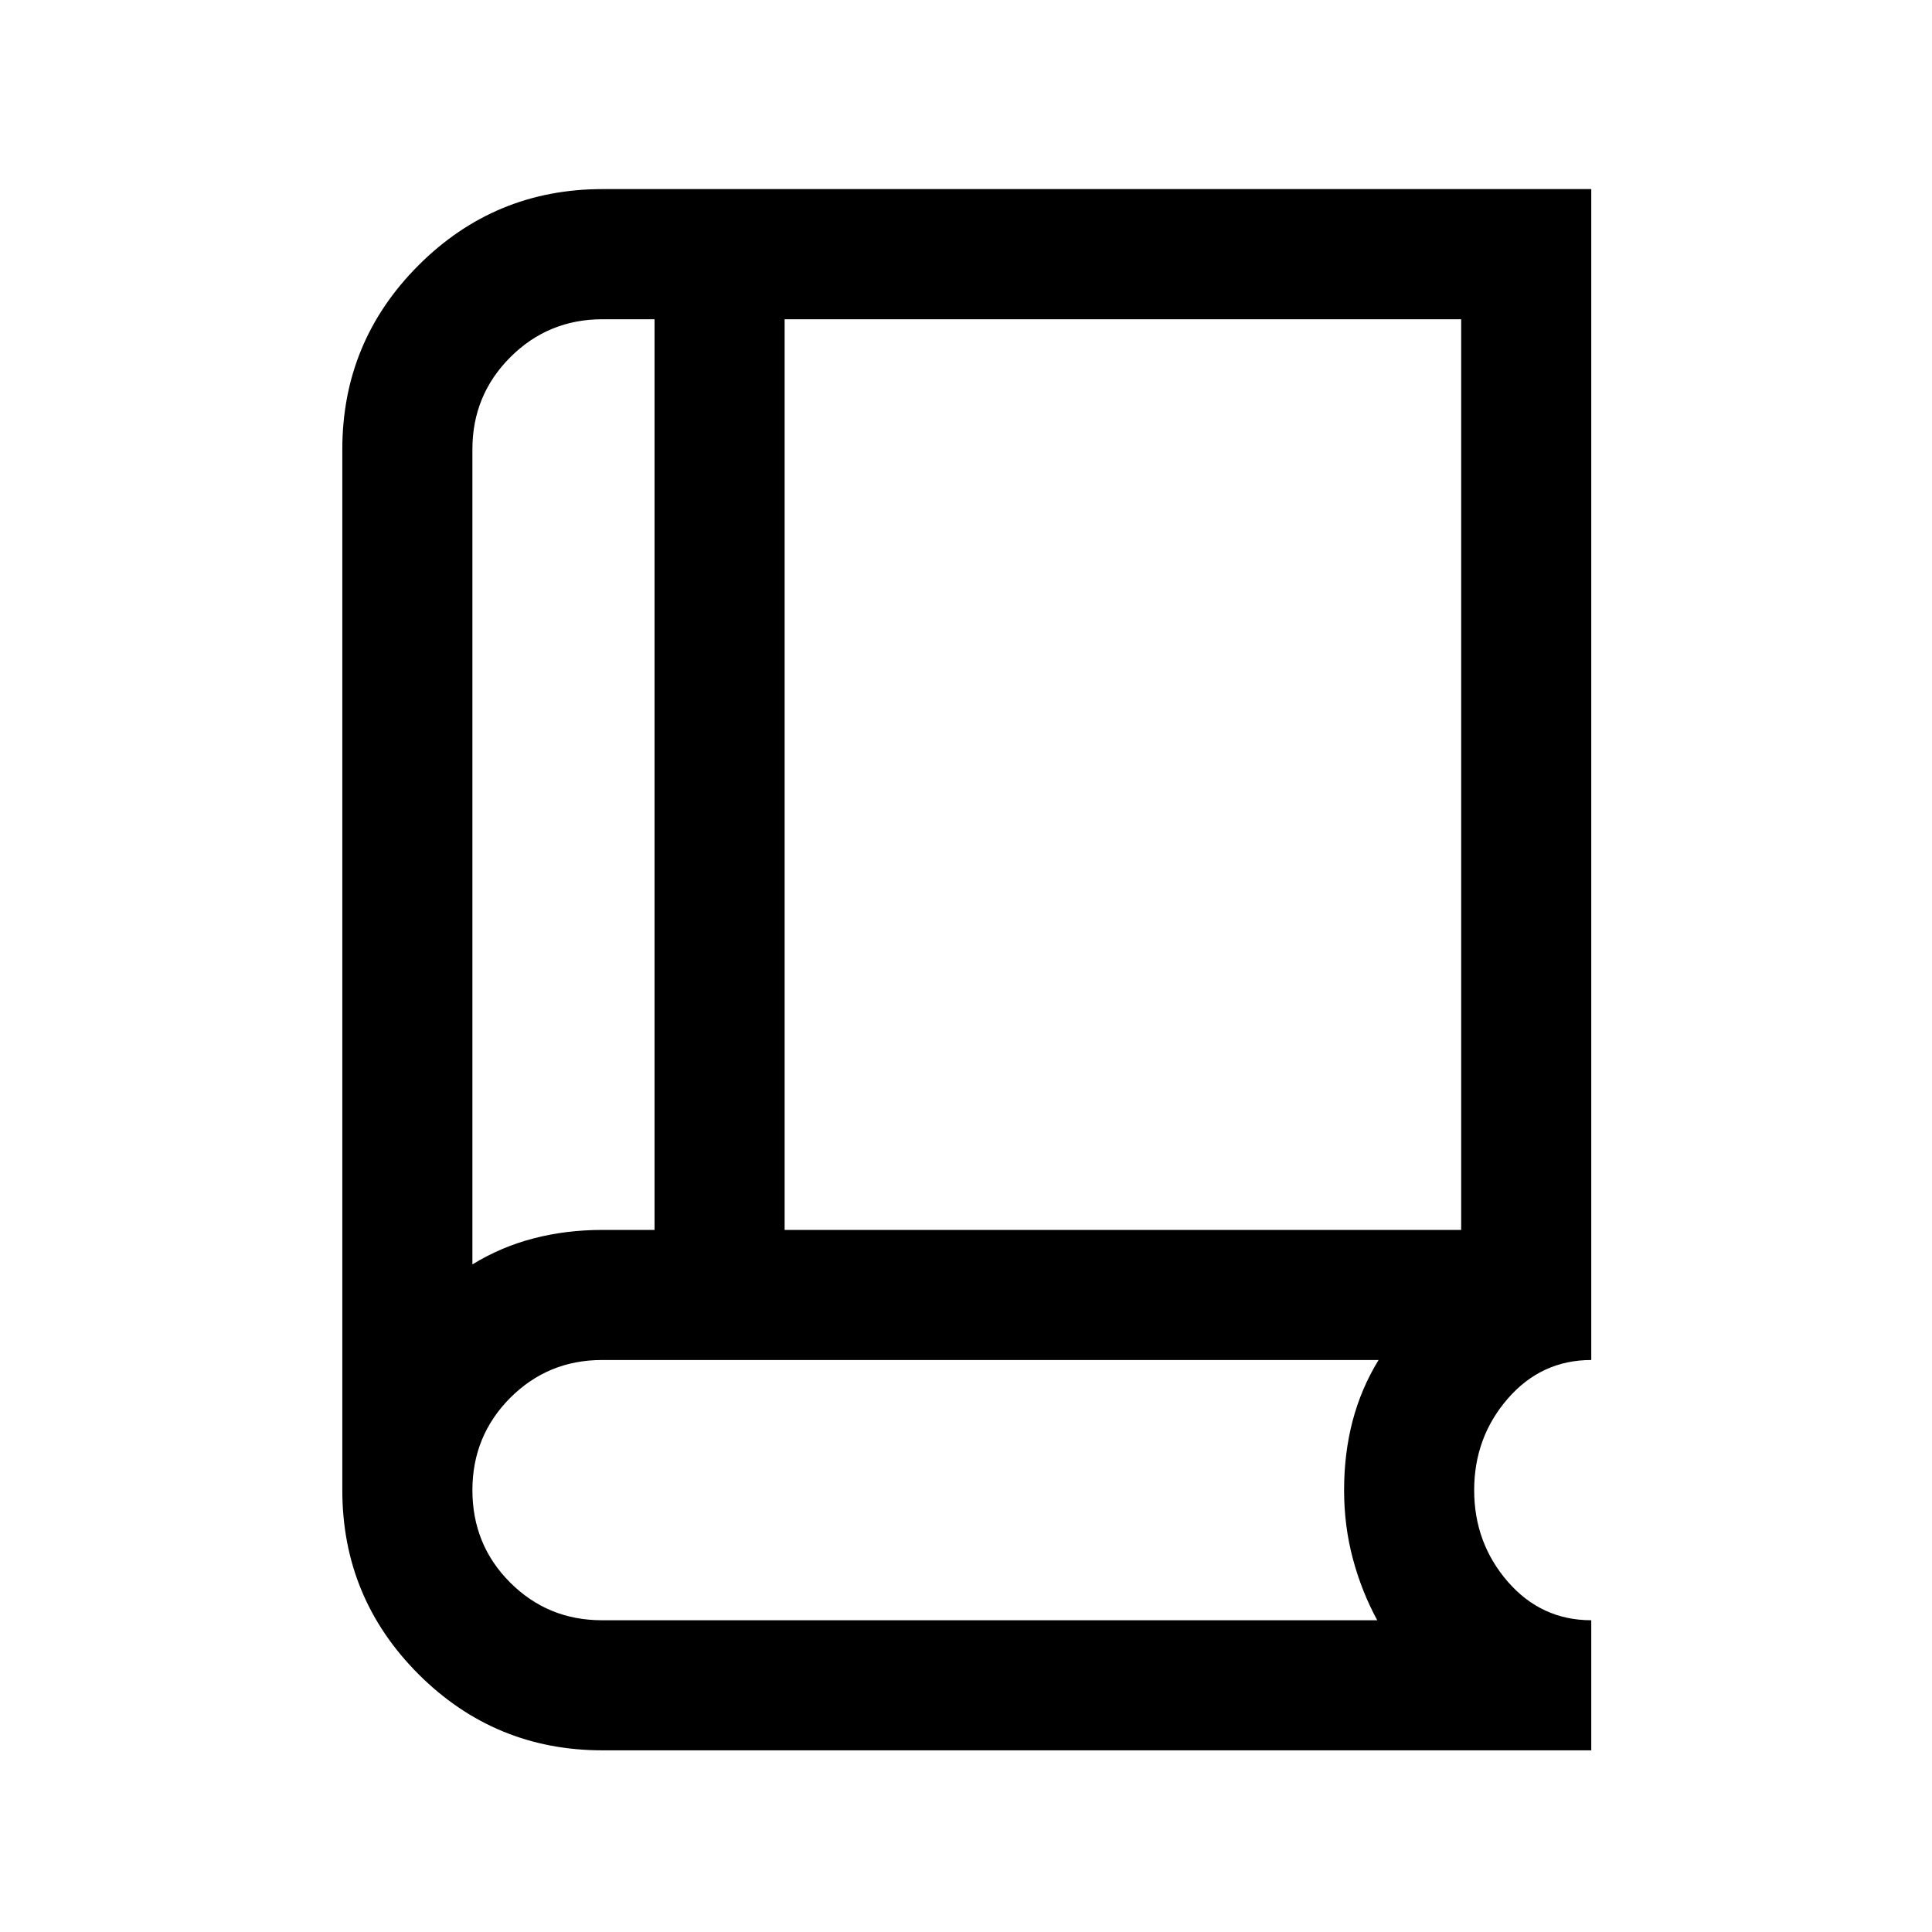
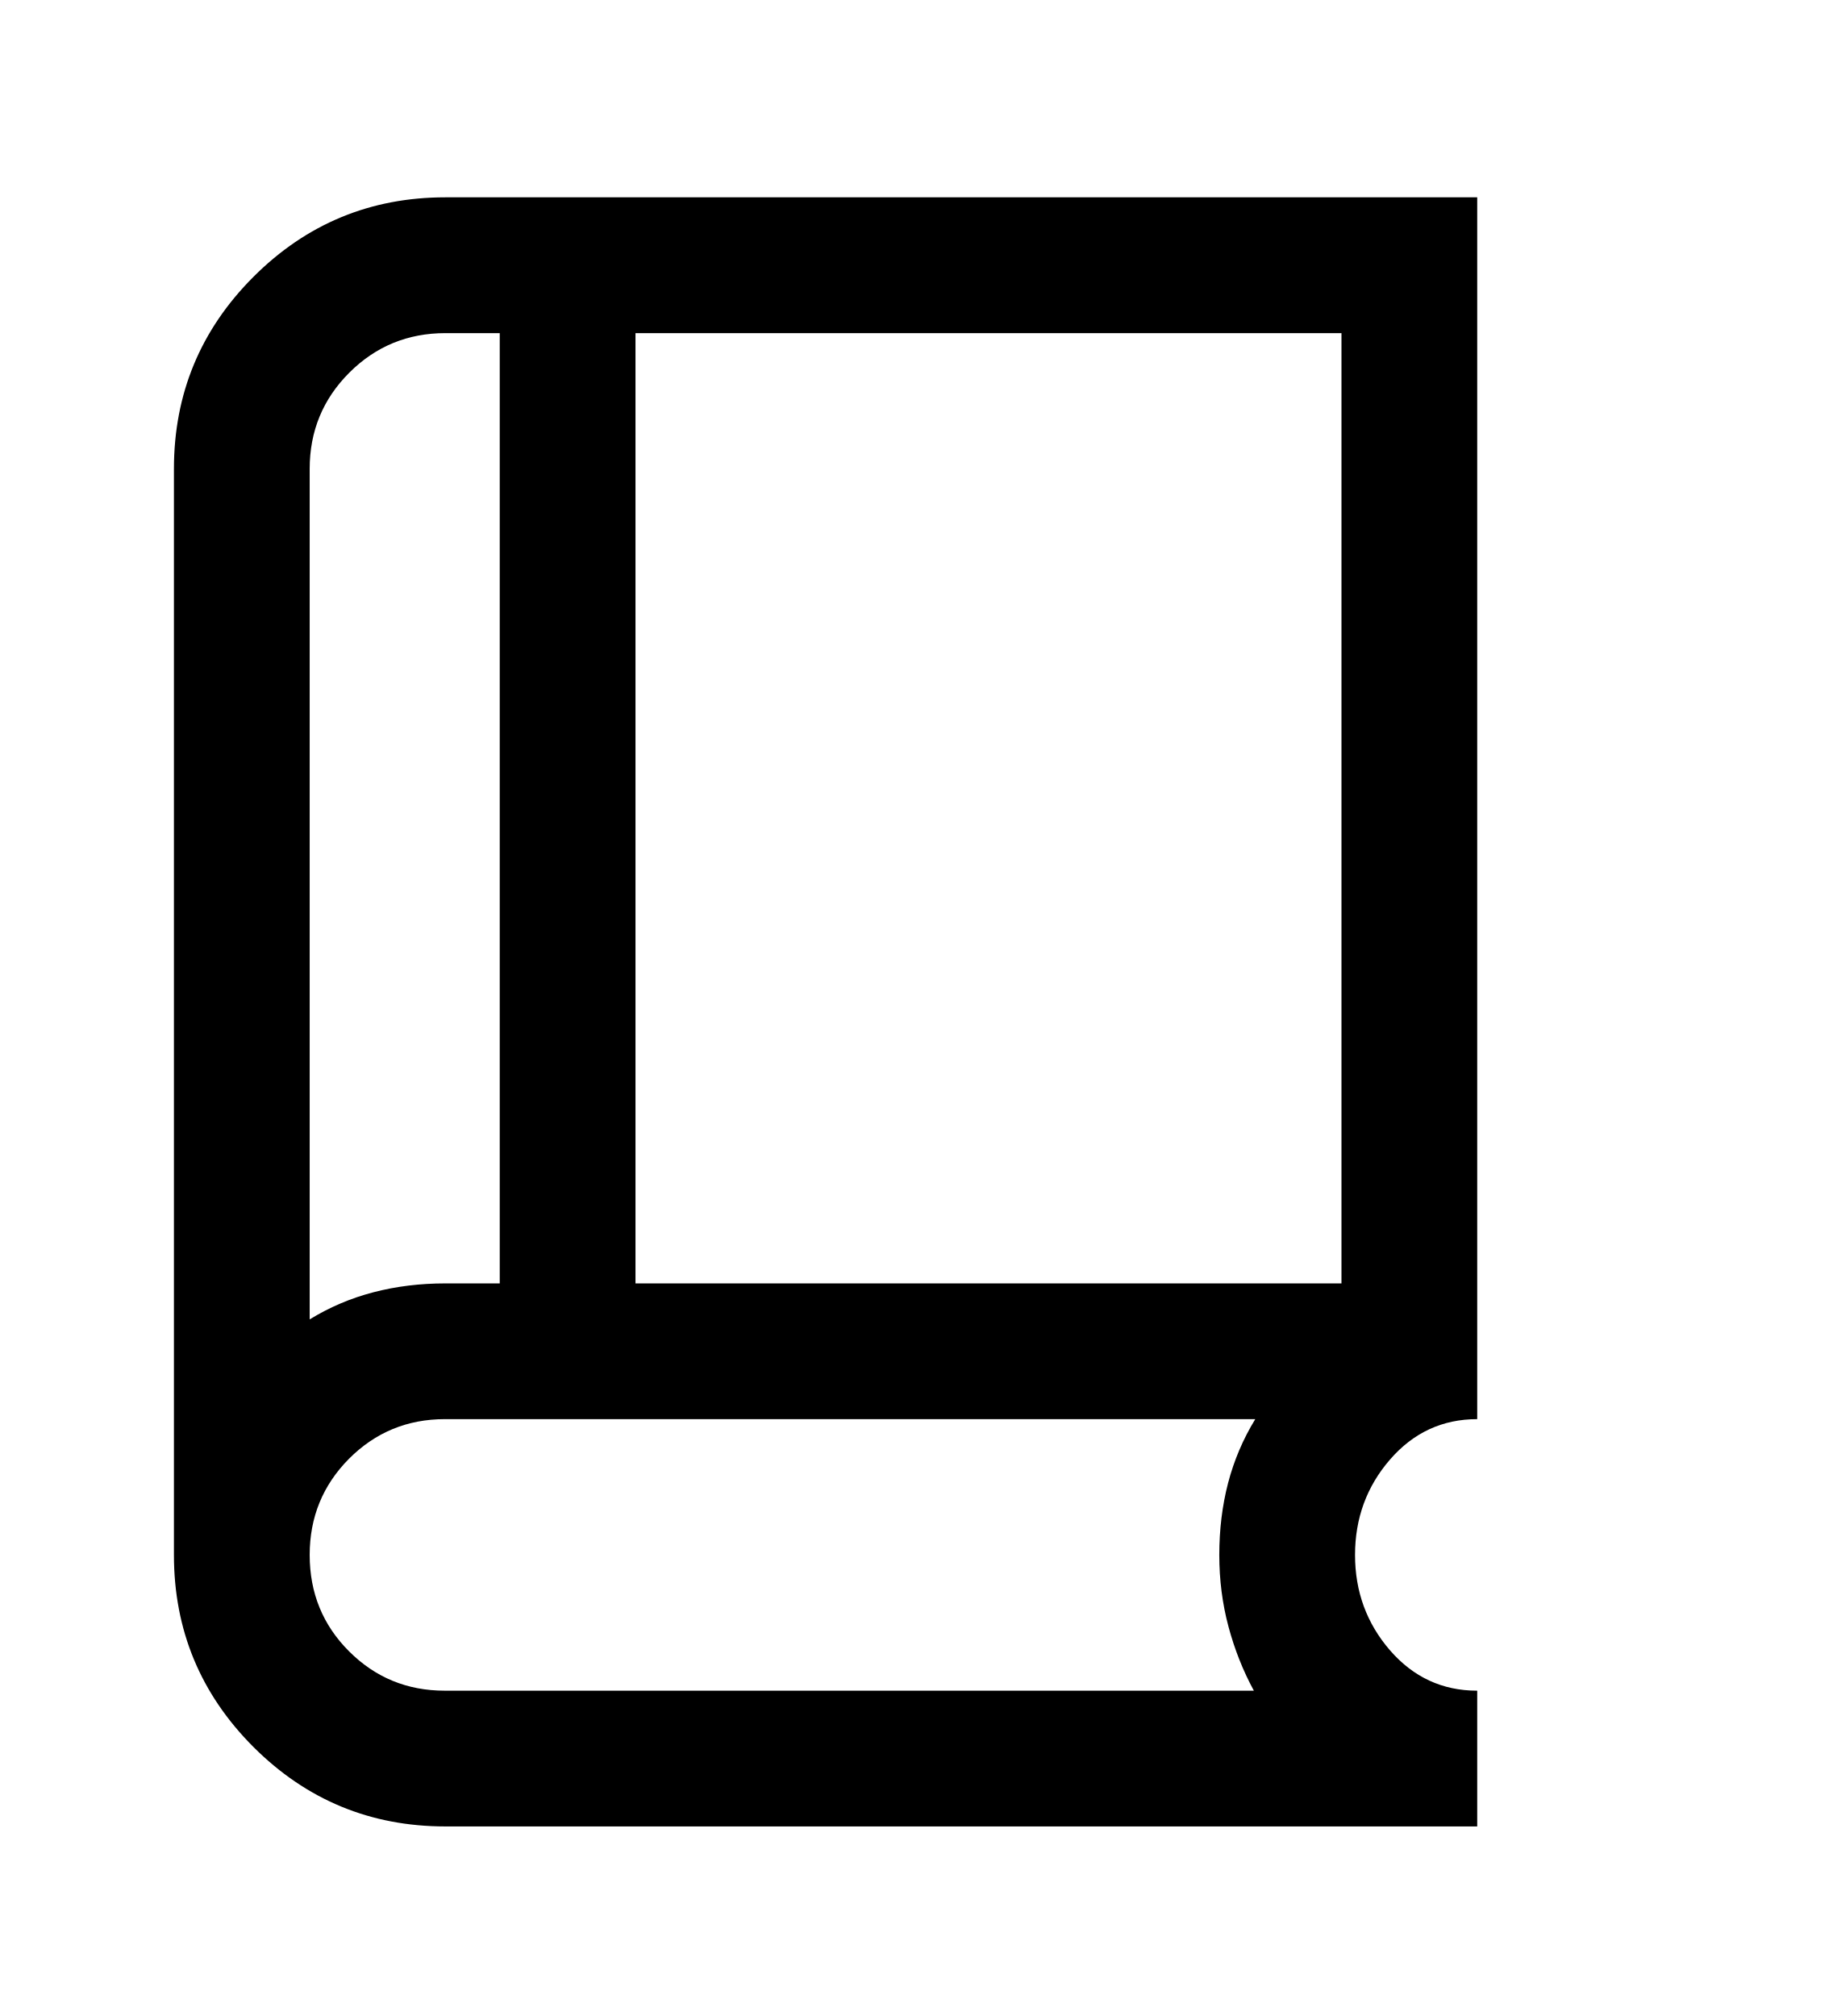
- <svg xmlns="http://www.w3.org/2000/svg" width="33" height="33" viewBox="0 0 33 33" fill="none">
+ <svg xmlns="http://www.w3.org/2000/svg" width="18" height="" viewBox="3 0 30 33" fill="none">
  <mask id="mask0_109_87" style="mask-type:alpha" maskUnits="userSpaceOnUse" x="0" y="0" width="33" height="33">
    <rect x="0.514" y="0.564" width="32" height="32" fill="#D9D9D9" />
  </mask>
  <g mask="url(#mask0_109_87)">
    <path d="M10.291 29.897C9.064 29.897 8.016 29.463 7.148 28.596C6.281 27.728 5.847 26.68 5.847 25.453V7.675C5.847 6.447 6.281 5.4 7.148 4.532C8.016 3.664 9.064 3.23 10.291 3.23H27.18V23.23C26.61 23.23 26.134 23.451 25.752 23.892C25.371 24.332 25.18 24.853 25.18 25.453C25.18 26.053 25.371 26.573 25.752 27.014C26.134 27.454 26.61 27.675 27.18 27.675V29.897H10.291ZM8.069 21.597C8.395 21.397 8.743 21.249 9.113 21.153C9.484 21.056 9.876 21.008 10.291 21.008H11.18V5.453H10.291C9.674 5.453 9.149 5.669 8.717 6.101C8.285 6.533 8.069 7.058 8.069 7.675V21.597ZM13.402 21.008H24.958V5.453H13.402V21.008ZM10.281 27.675H23.524C23.347 27.349 23.208 26.999 23.108 26.625C23.008 26.251 22.958 25.86 22.958 25.453C22.958 25.038 23.006 24.645 23.102 24.275C23.199 23.905 23.347 23.556 23.547 23.23H10.282C9.666 23.23 9.143 23.447 8.713 23.878C8.284 24.311 8.069 24.835 8.069 25.453C8.069 26.075 8.284 26.601 8.713 27.03C9.143 27.46 9.665 27.675 10.281 27.675Z" fill="black" />
  </g>
</svg>
